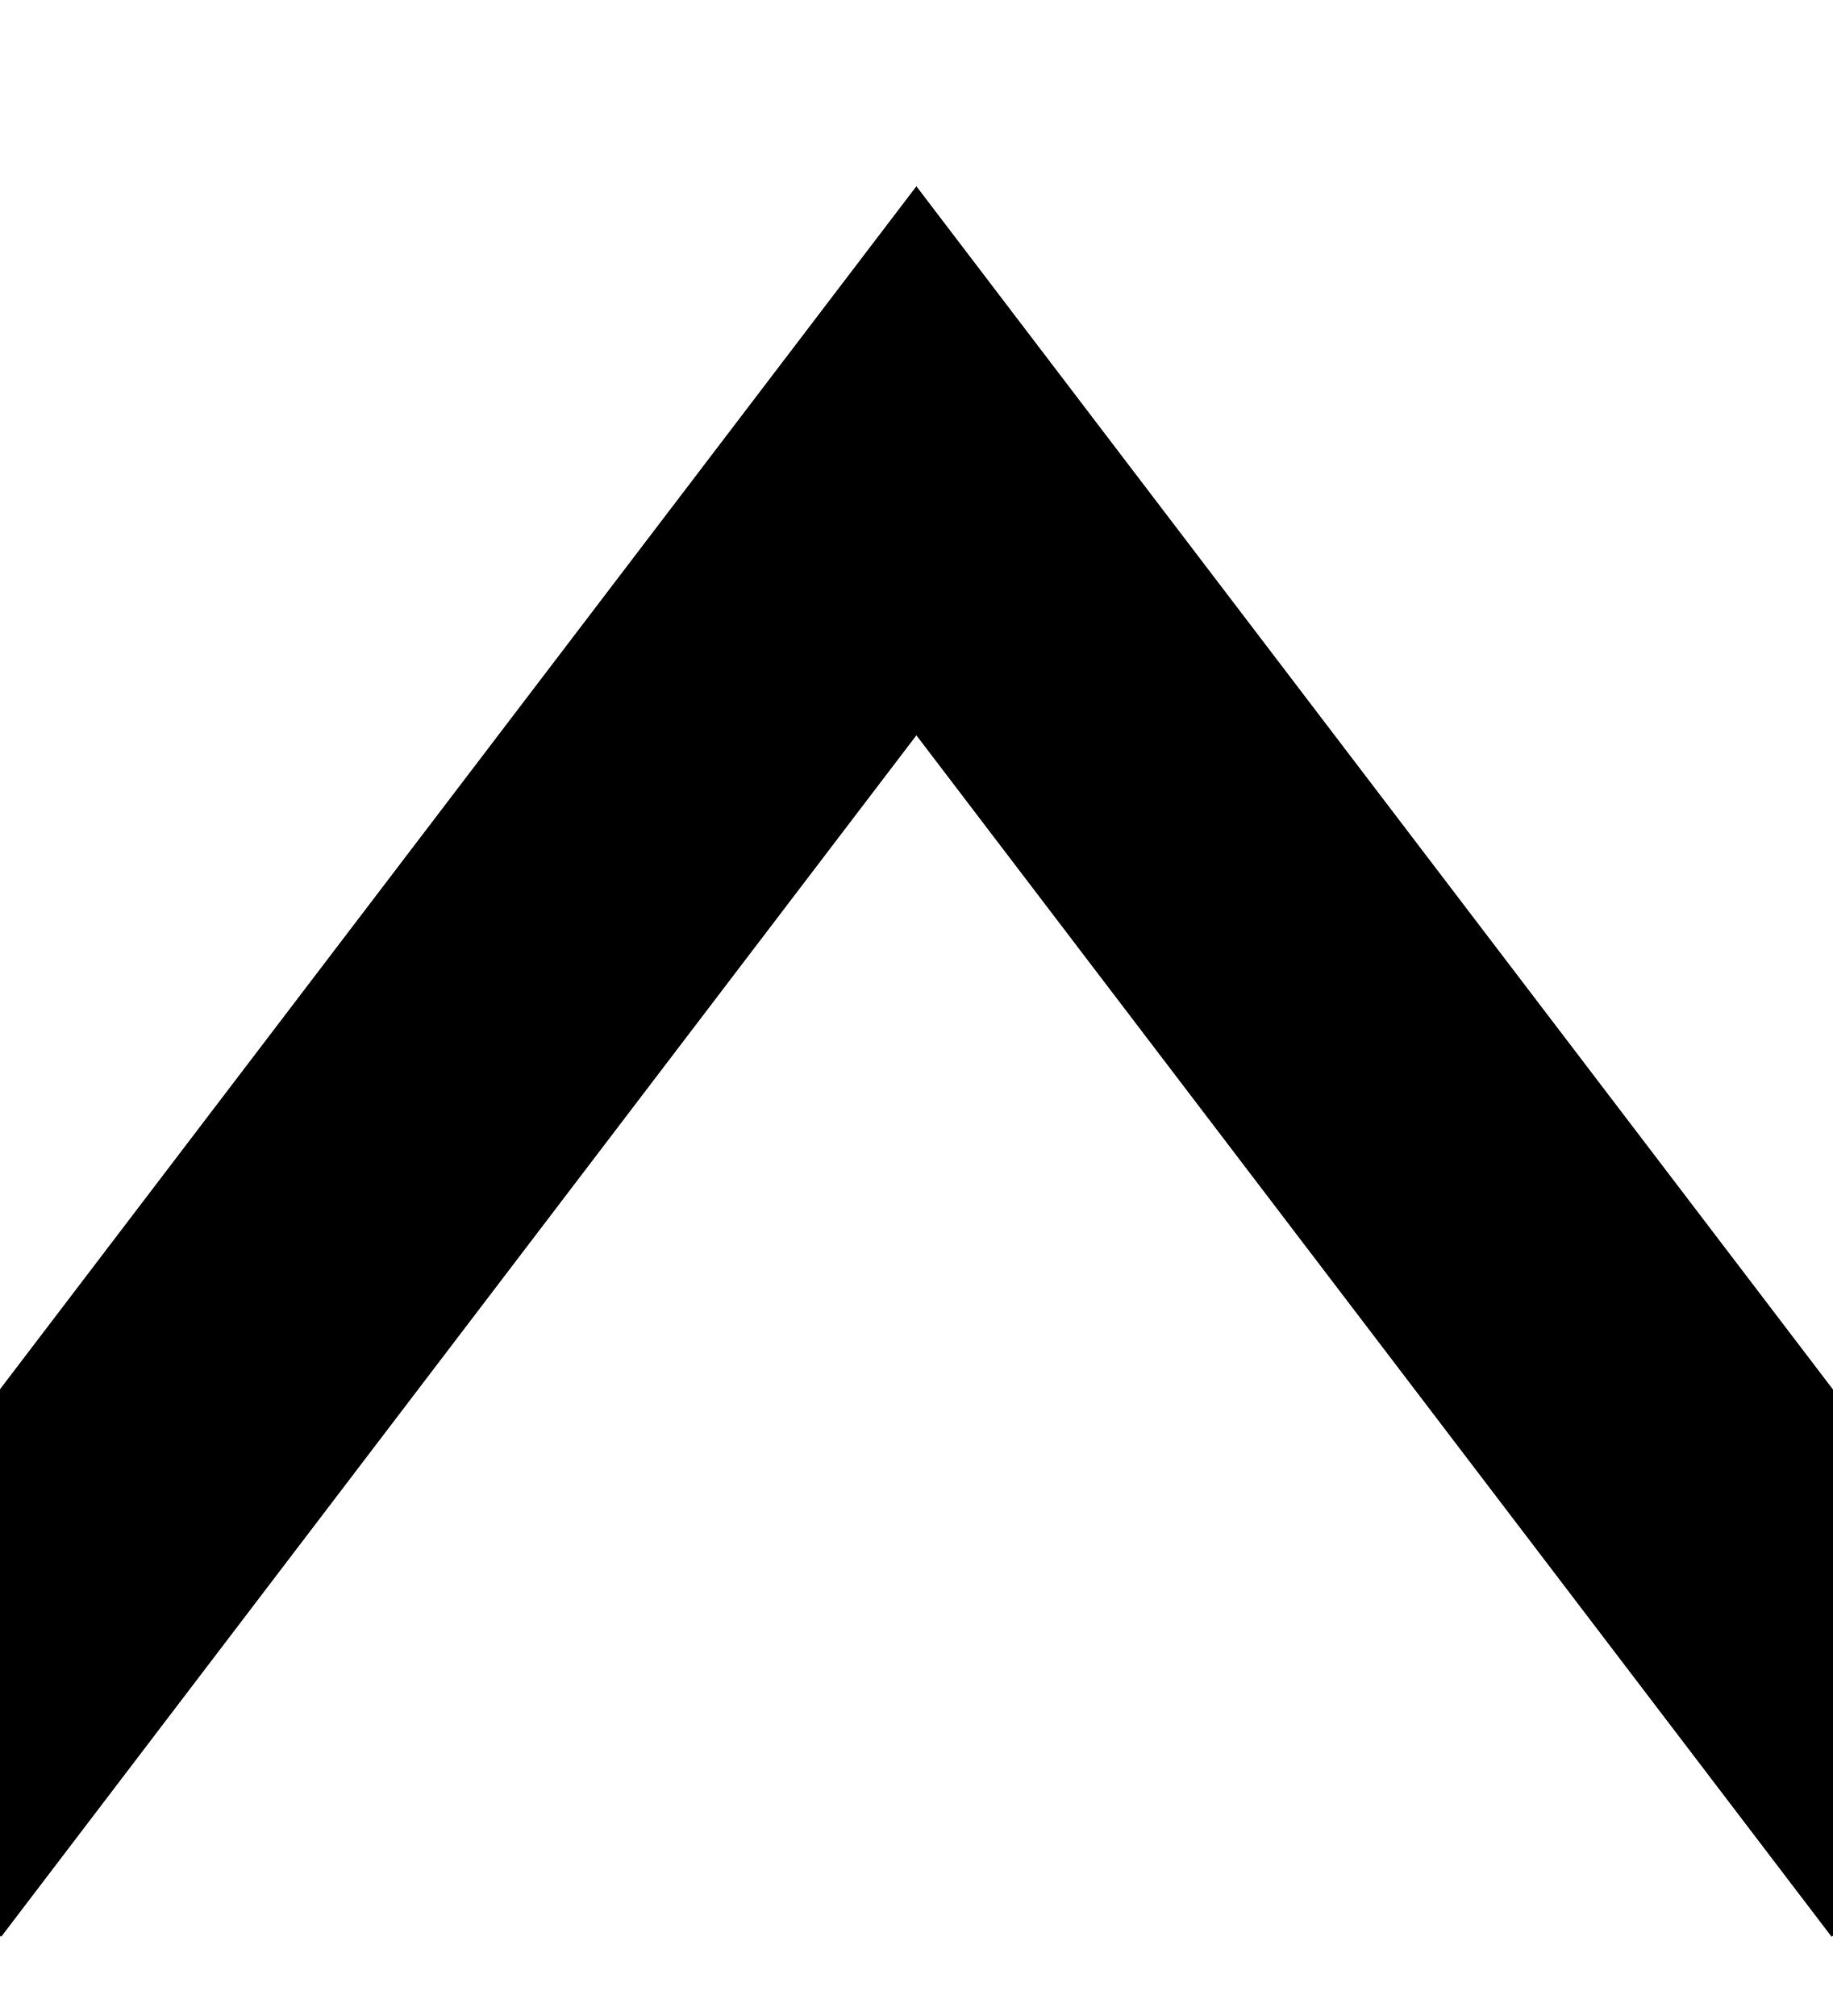
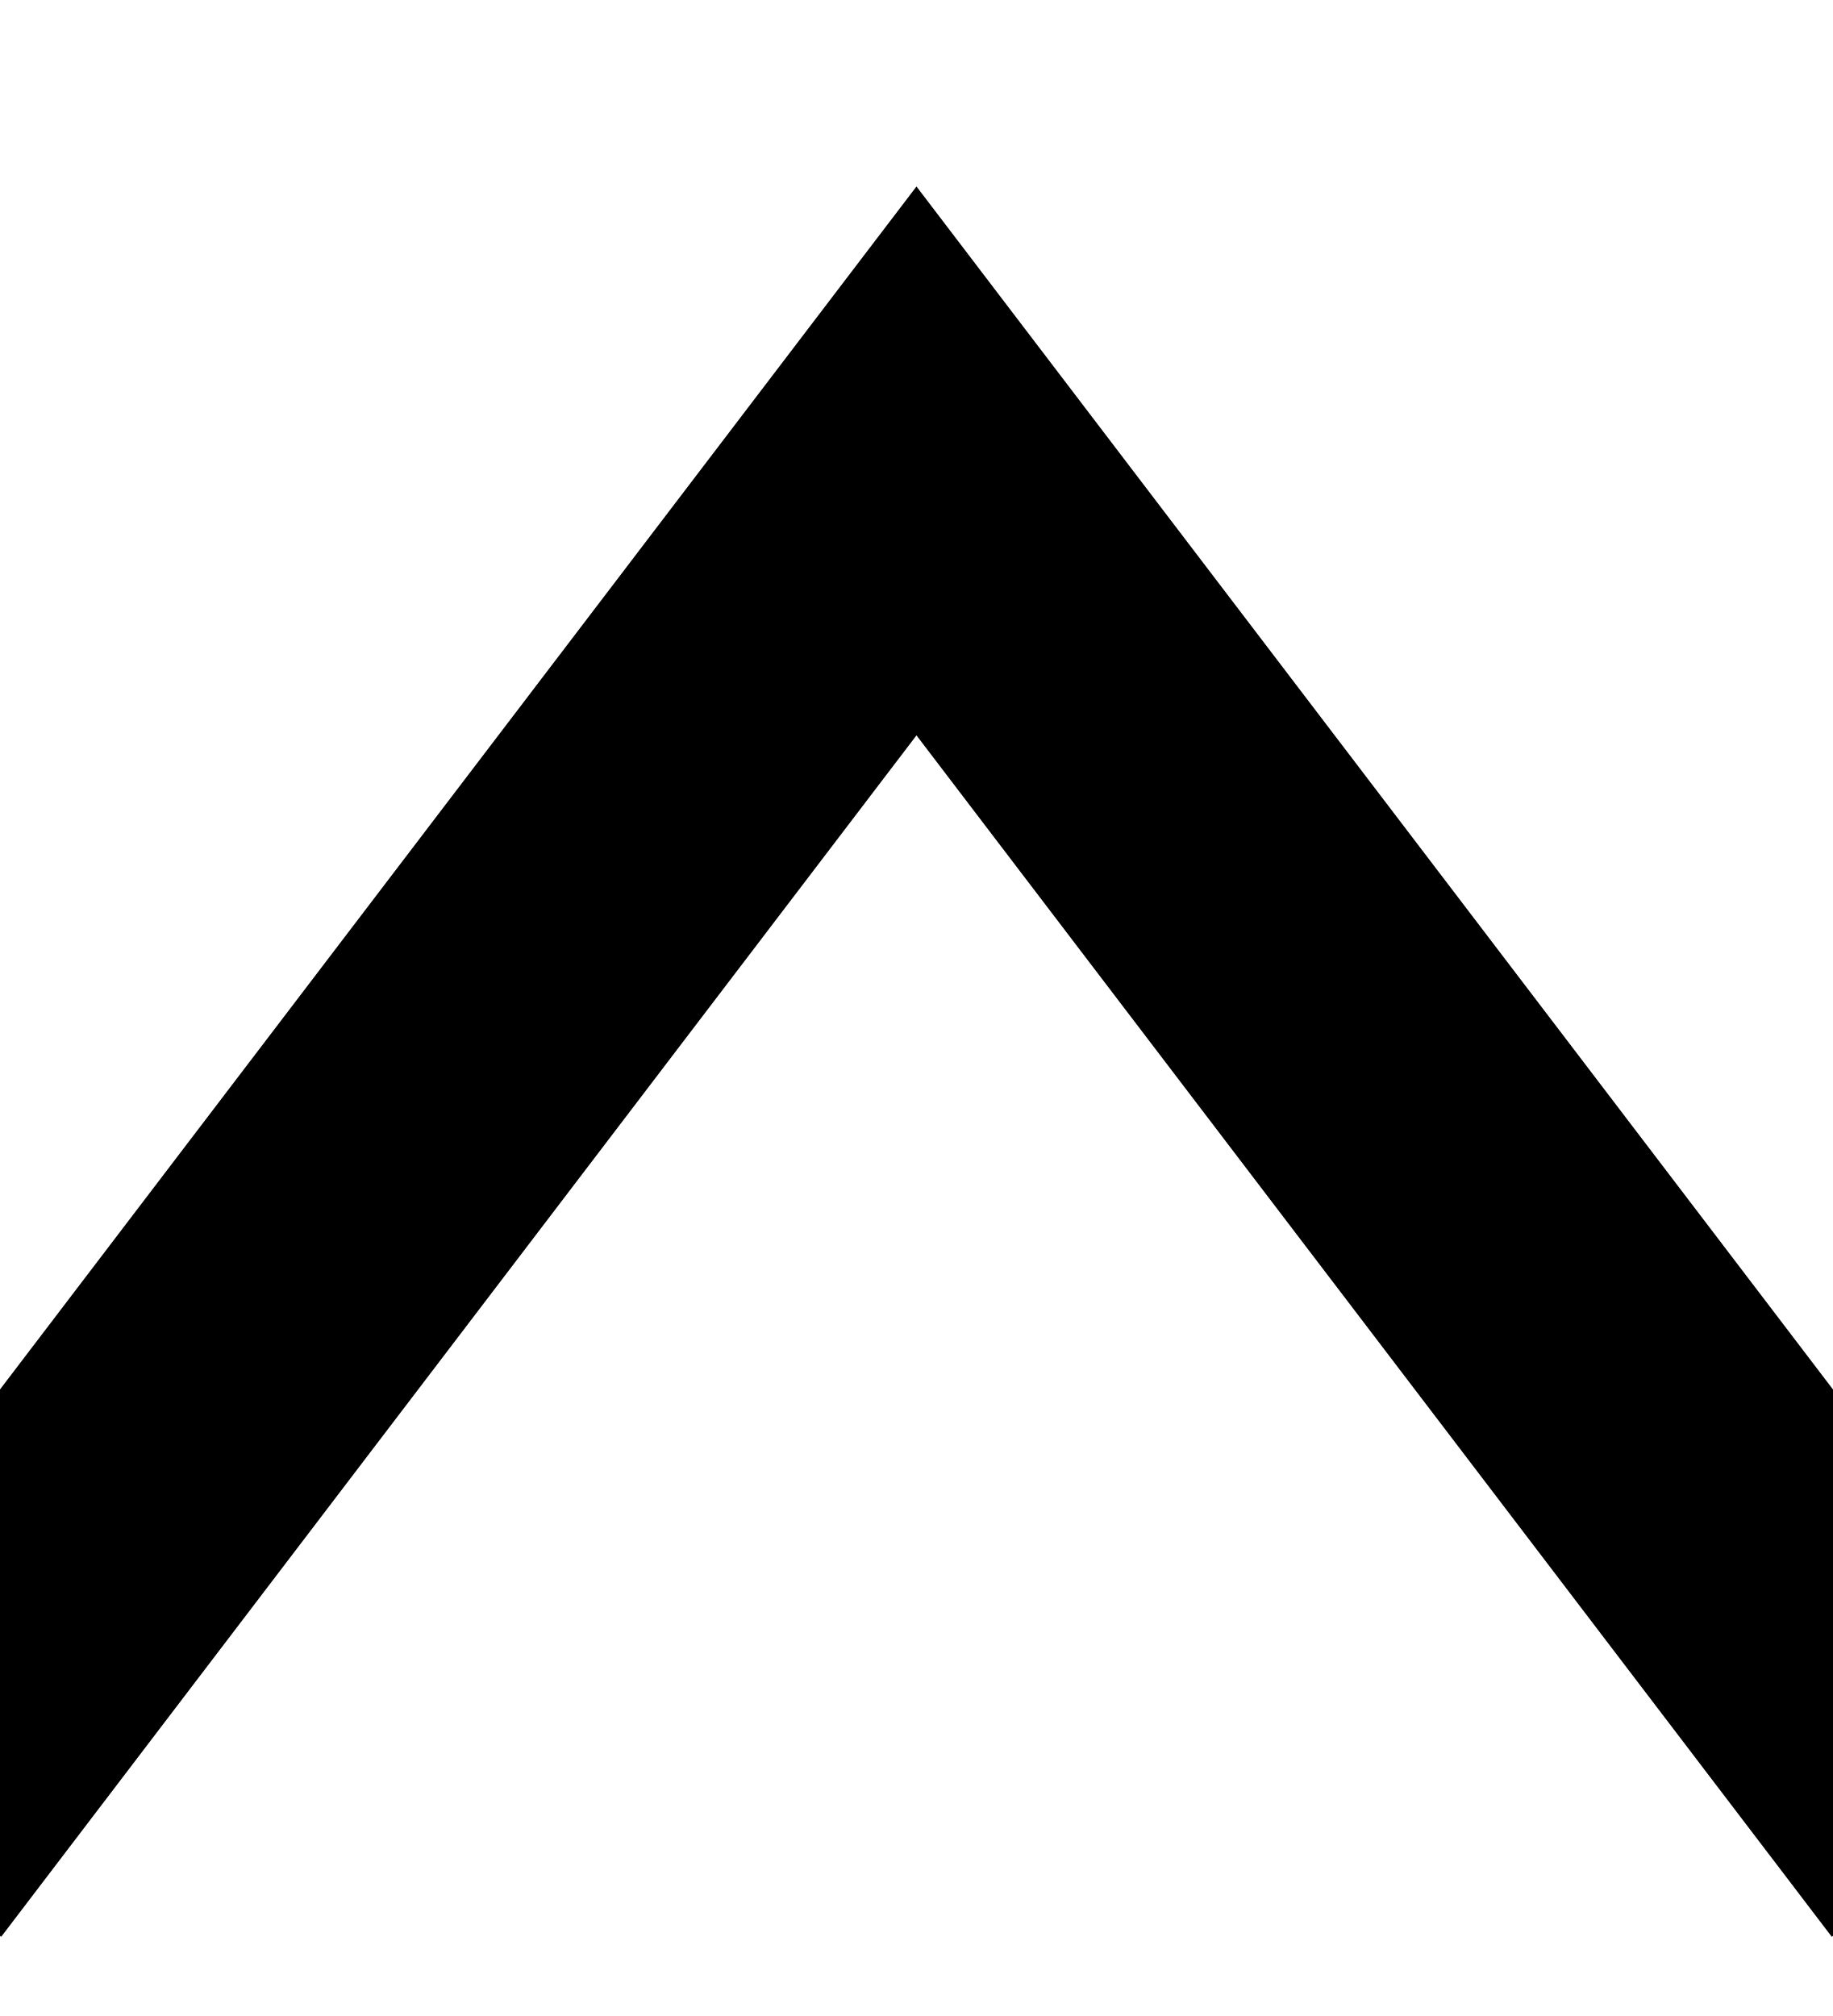
- <svg xmlns="http://www.w3.org/2000/svg" viewBox="0 0 100 110" version="1.1" id="svg4">
-   <defs id="defs8">
-         </defs>
-   <path id="path908" d="M -1.655,92.955 50,25.143 101.655,92.955" style="fill:none;stroke:#000000;stroke-width:18.154;stroke-linecap:square;stroke-linejoin:miter;stroke-miterlimit:4;stroke-dasharray:none;stroke-opacity:1;paint-order:markers stroke fill" />
+ <svg xmlns="http://www.w3.org/2000/svg" version="1.1" viewBox="0 0 100 110">
+   <path d="m-1.655 92.96 51.66-67.81 51.66 67.81" fill="none" stroke="#000" stroke-linecap="square" stroke-width="18.15" style="paint-order:markers stroke fill" />
</svg>
